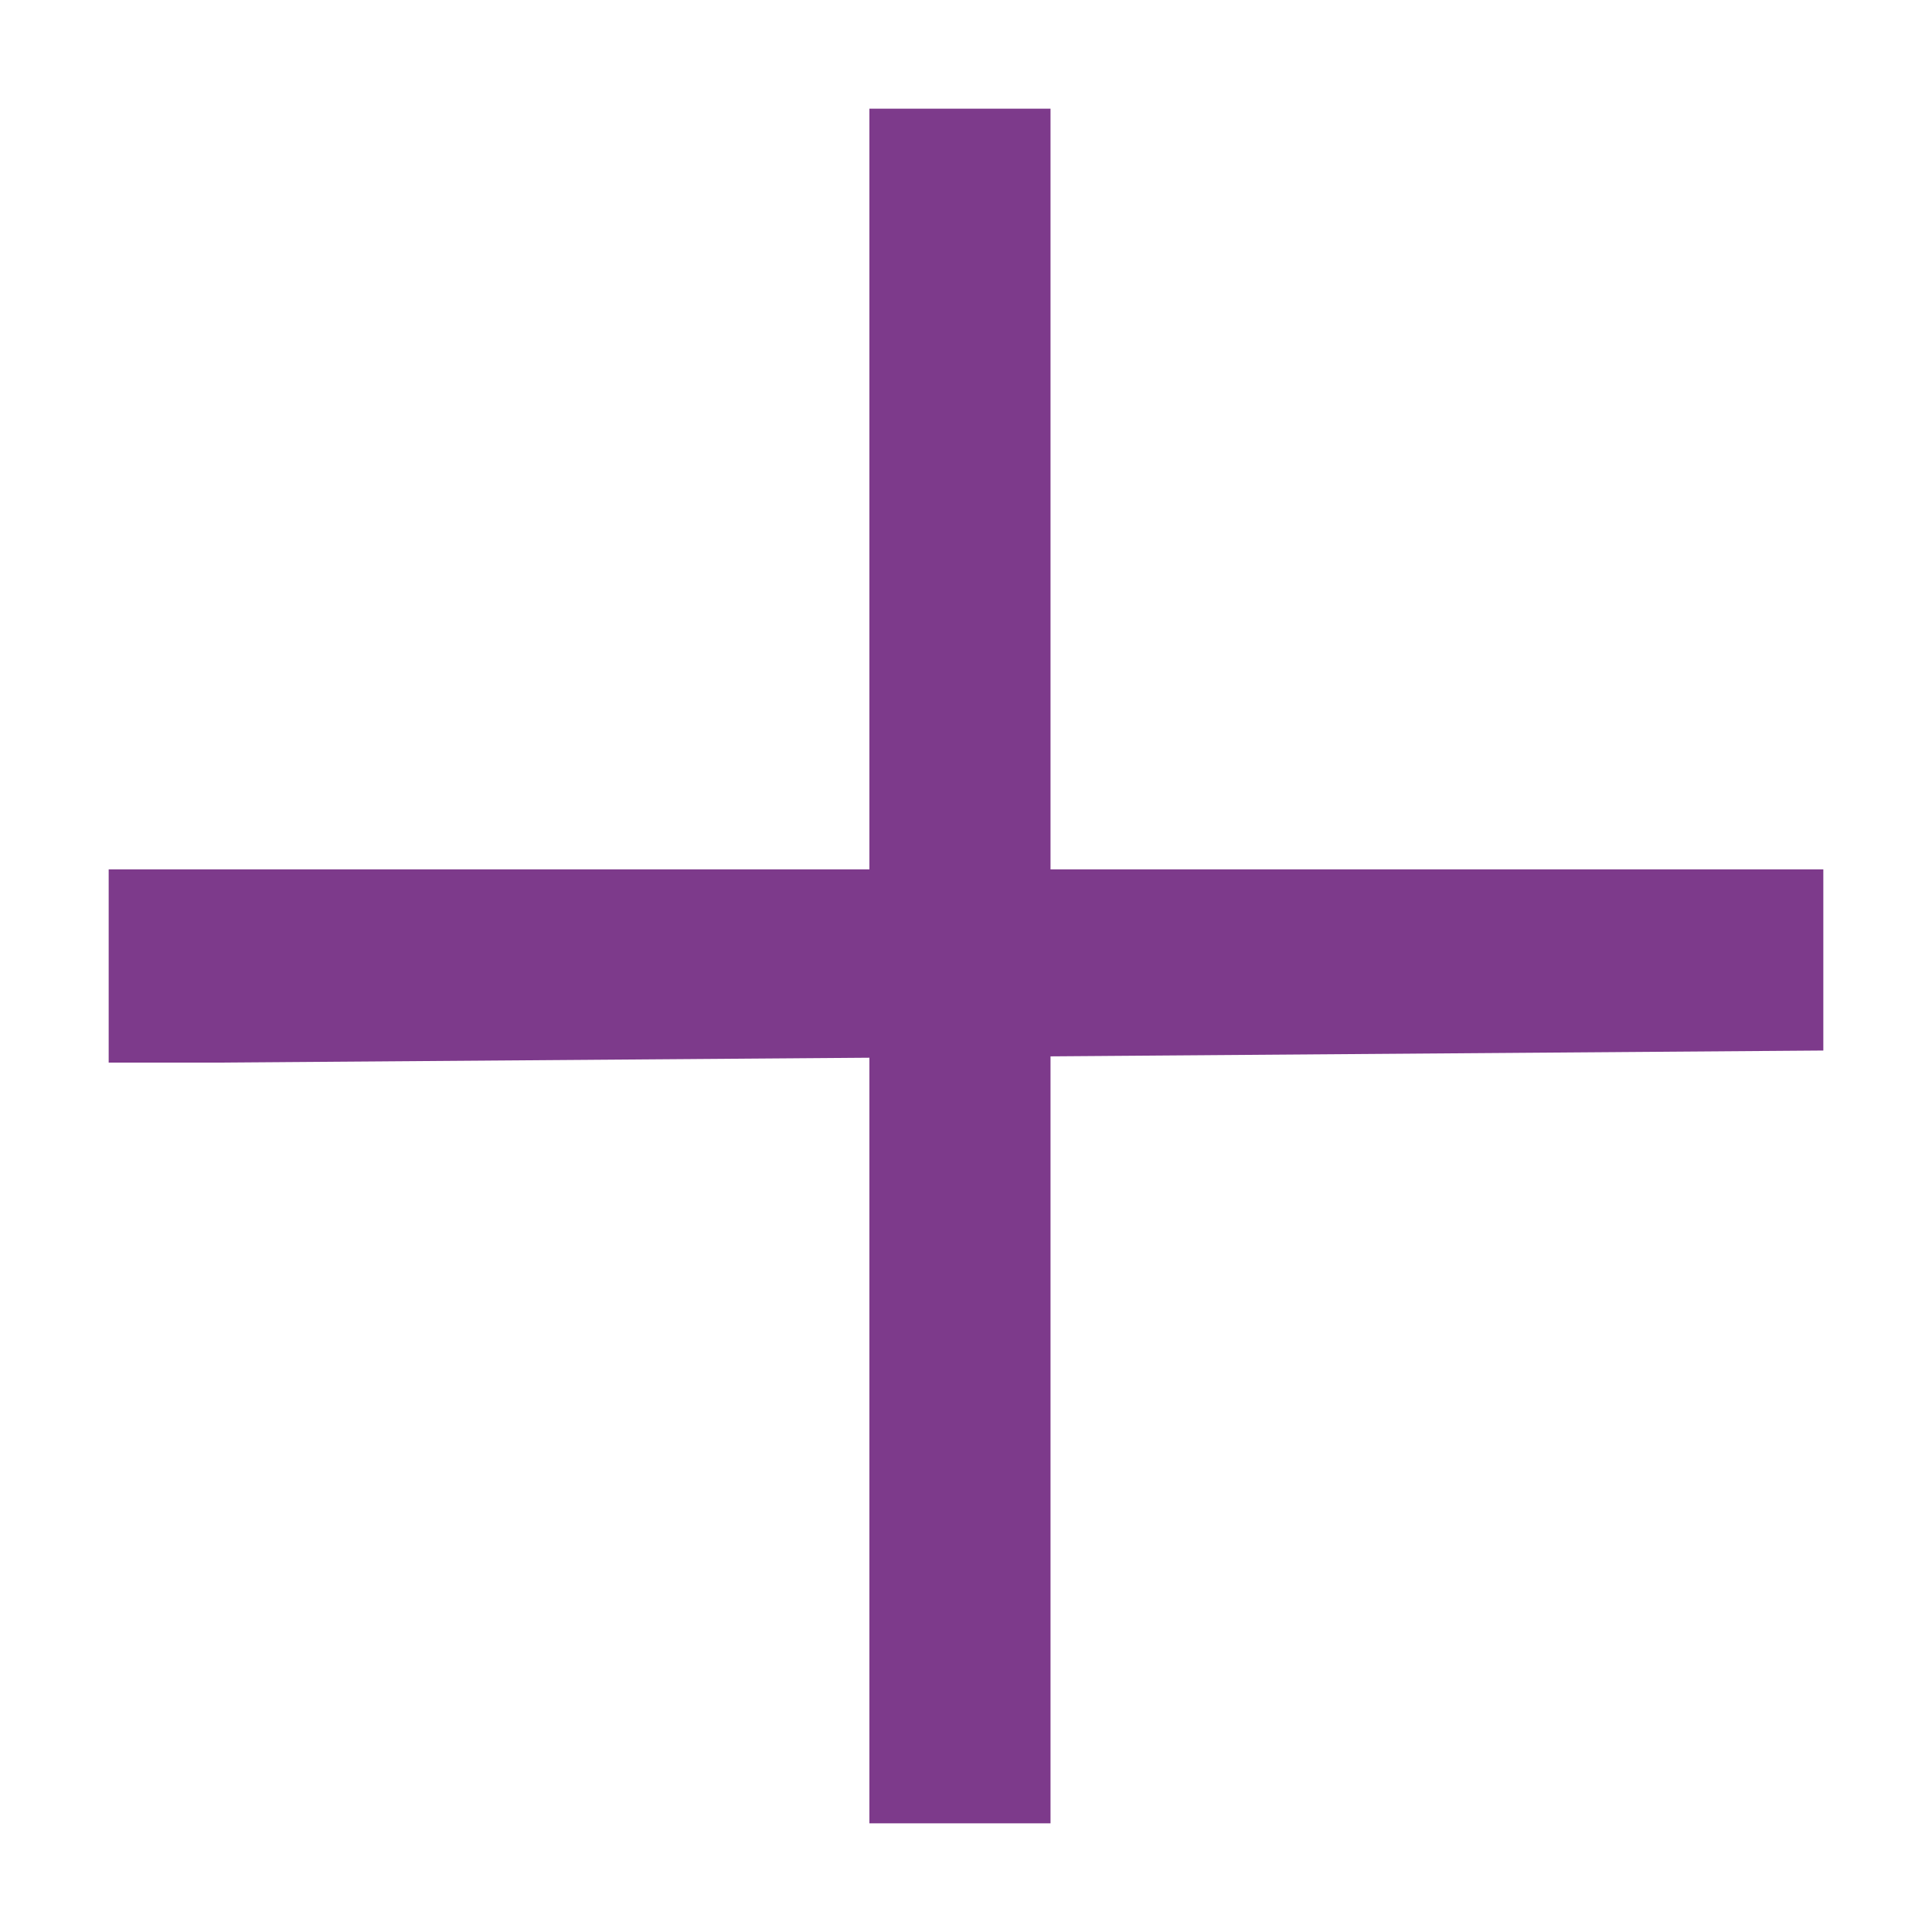
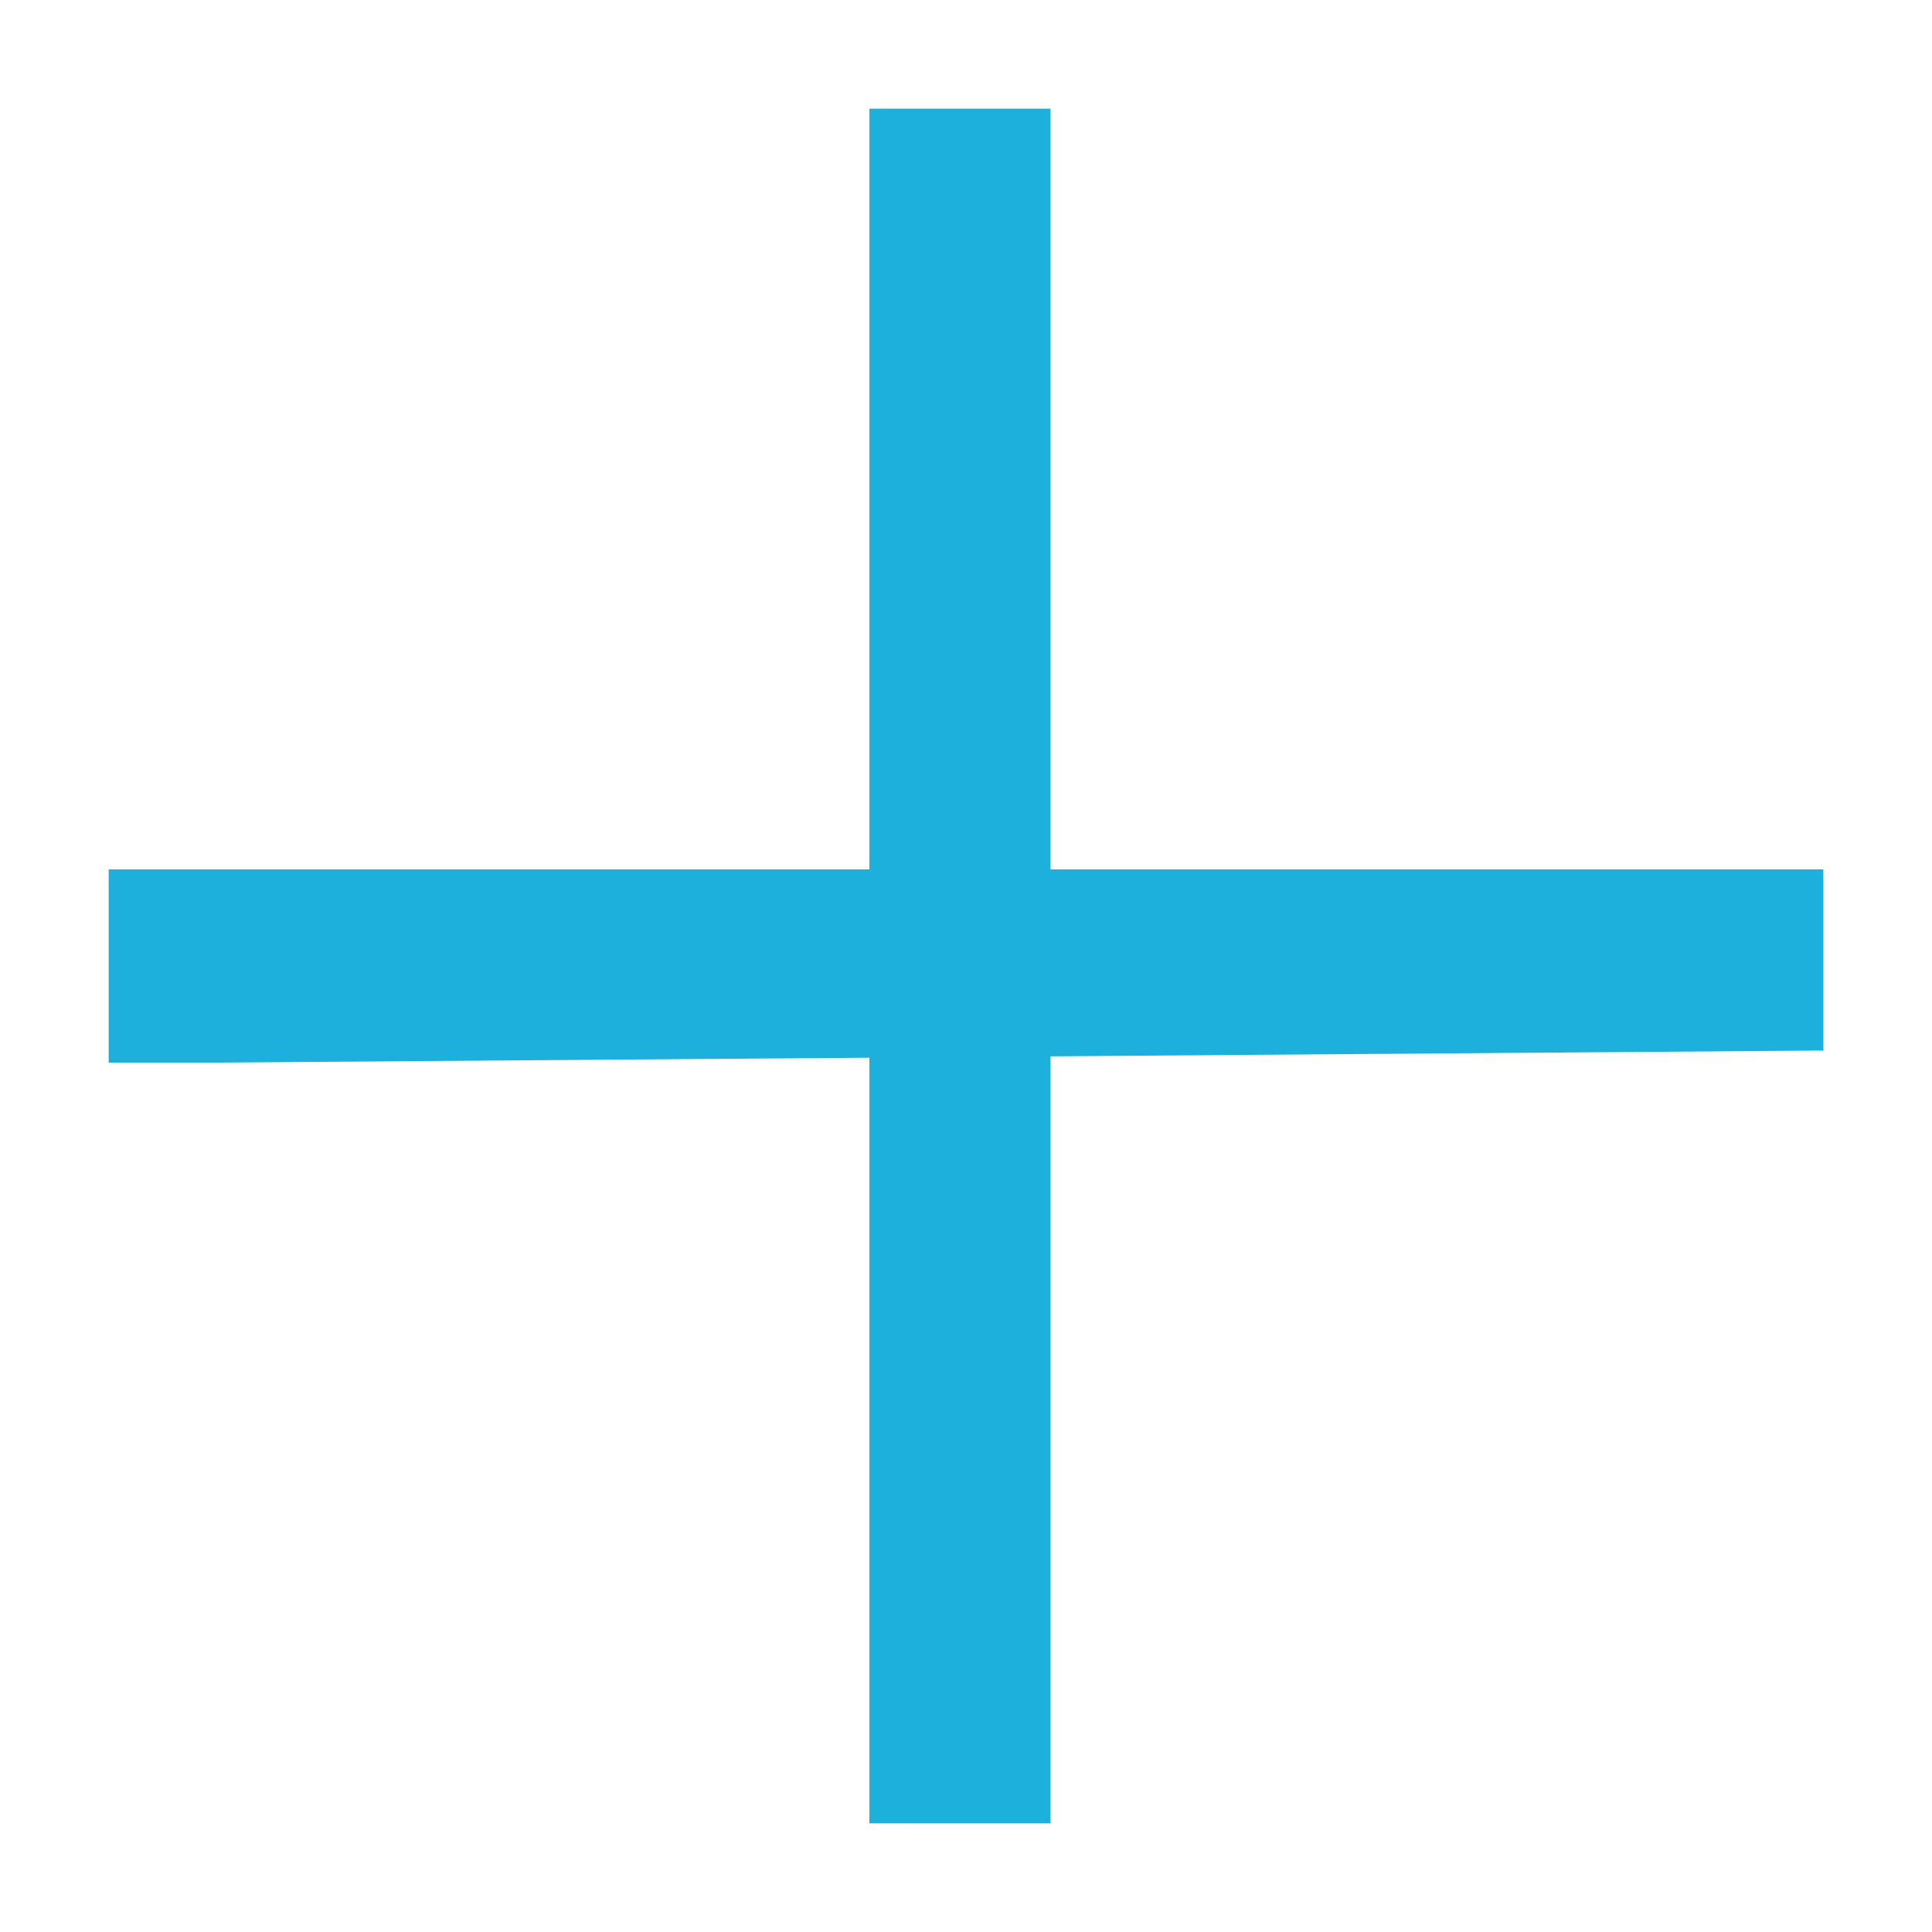
<svg xmlns="http://www.w3.org/2000/svg" version="1.1" id="Calque_1" x="0px" y="0px" width="16px" height="16px" viewBox="0 0 16 16" style="enable-background:new 0 0 16 16;" xml:space="preserve">
  <style type="text/css">
- 	.st0{fill:#7D3A8B;}
+ 	.st0{fill:#1EB0DC;}
</style>
  <g>
    <g>
      <polygon class="st0" points="12.5,7.5 8.5,7.5 7.5,7.5 2.9,7.5 1.1,7.5 1.1,8.5 1.8,8.5 1.8,8.5 14.9,8.5 14.9,7.5   " />
      <path class="st0" d="M1.8,8.8H0.9V7.2h14.2v1.5L1.8,8.8z M1.4,8.3l13.2,0V7.7H1.4V8.3z" />
    </g>
  </g>
  <g>
    <g>
      <polygon class="st0" points="8.5,12.5 8.5,8.5 8.5,7.5 8.5,2.9 8.5,1.1 7.5,1.1 7.5,1.8 7.5,1.8 7.5,14.9 8.5,14.9   " />
      <path class="st0" d="M8.8,15.1H7.2l0-14.2h1.5V15.1z M7.7,14.6h0.5V1.4H7.7L7.7,14.6z" />
    </g>
  </g>
</svg>
